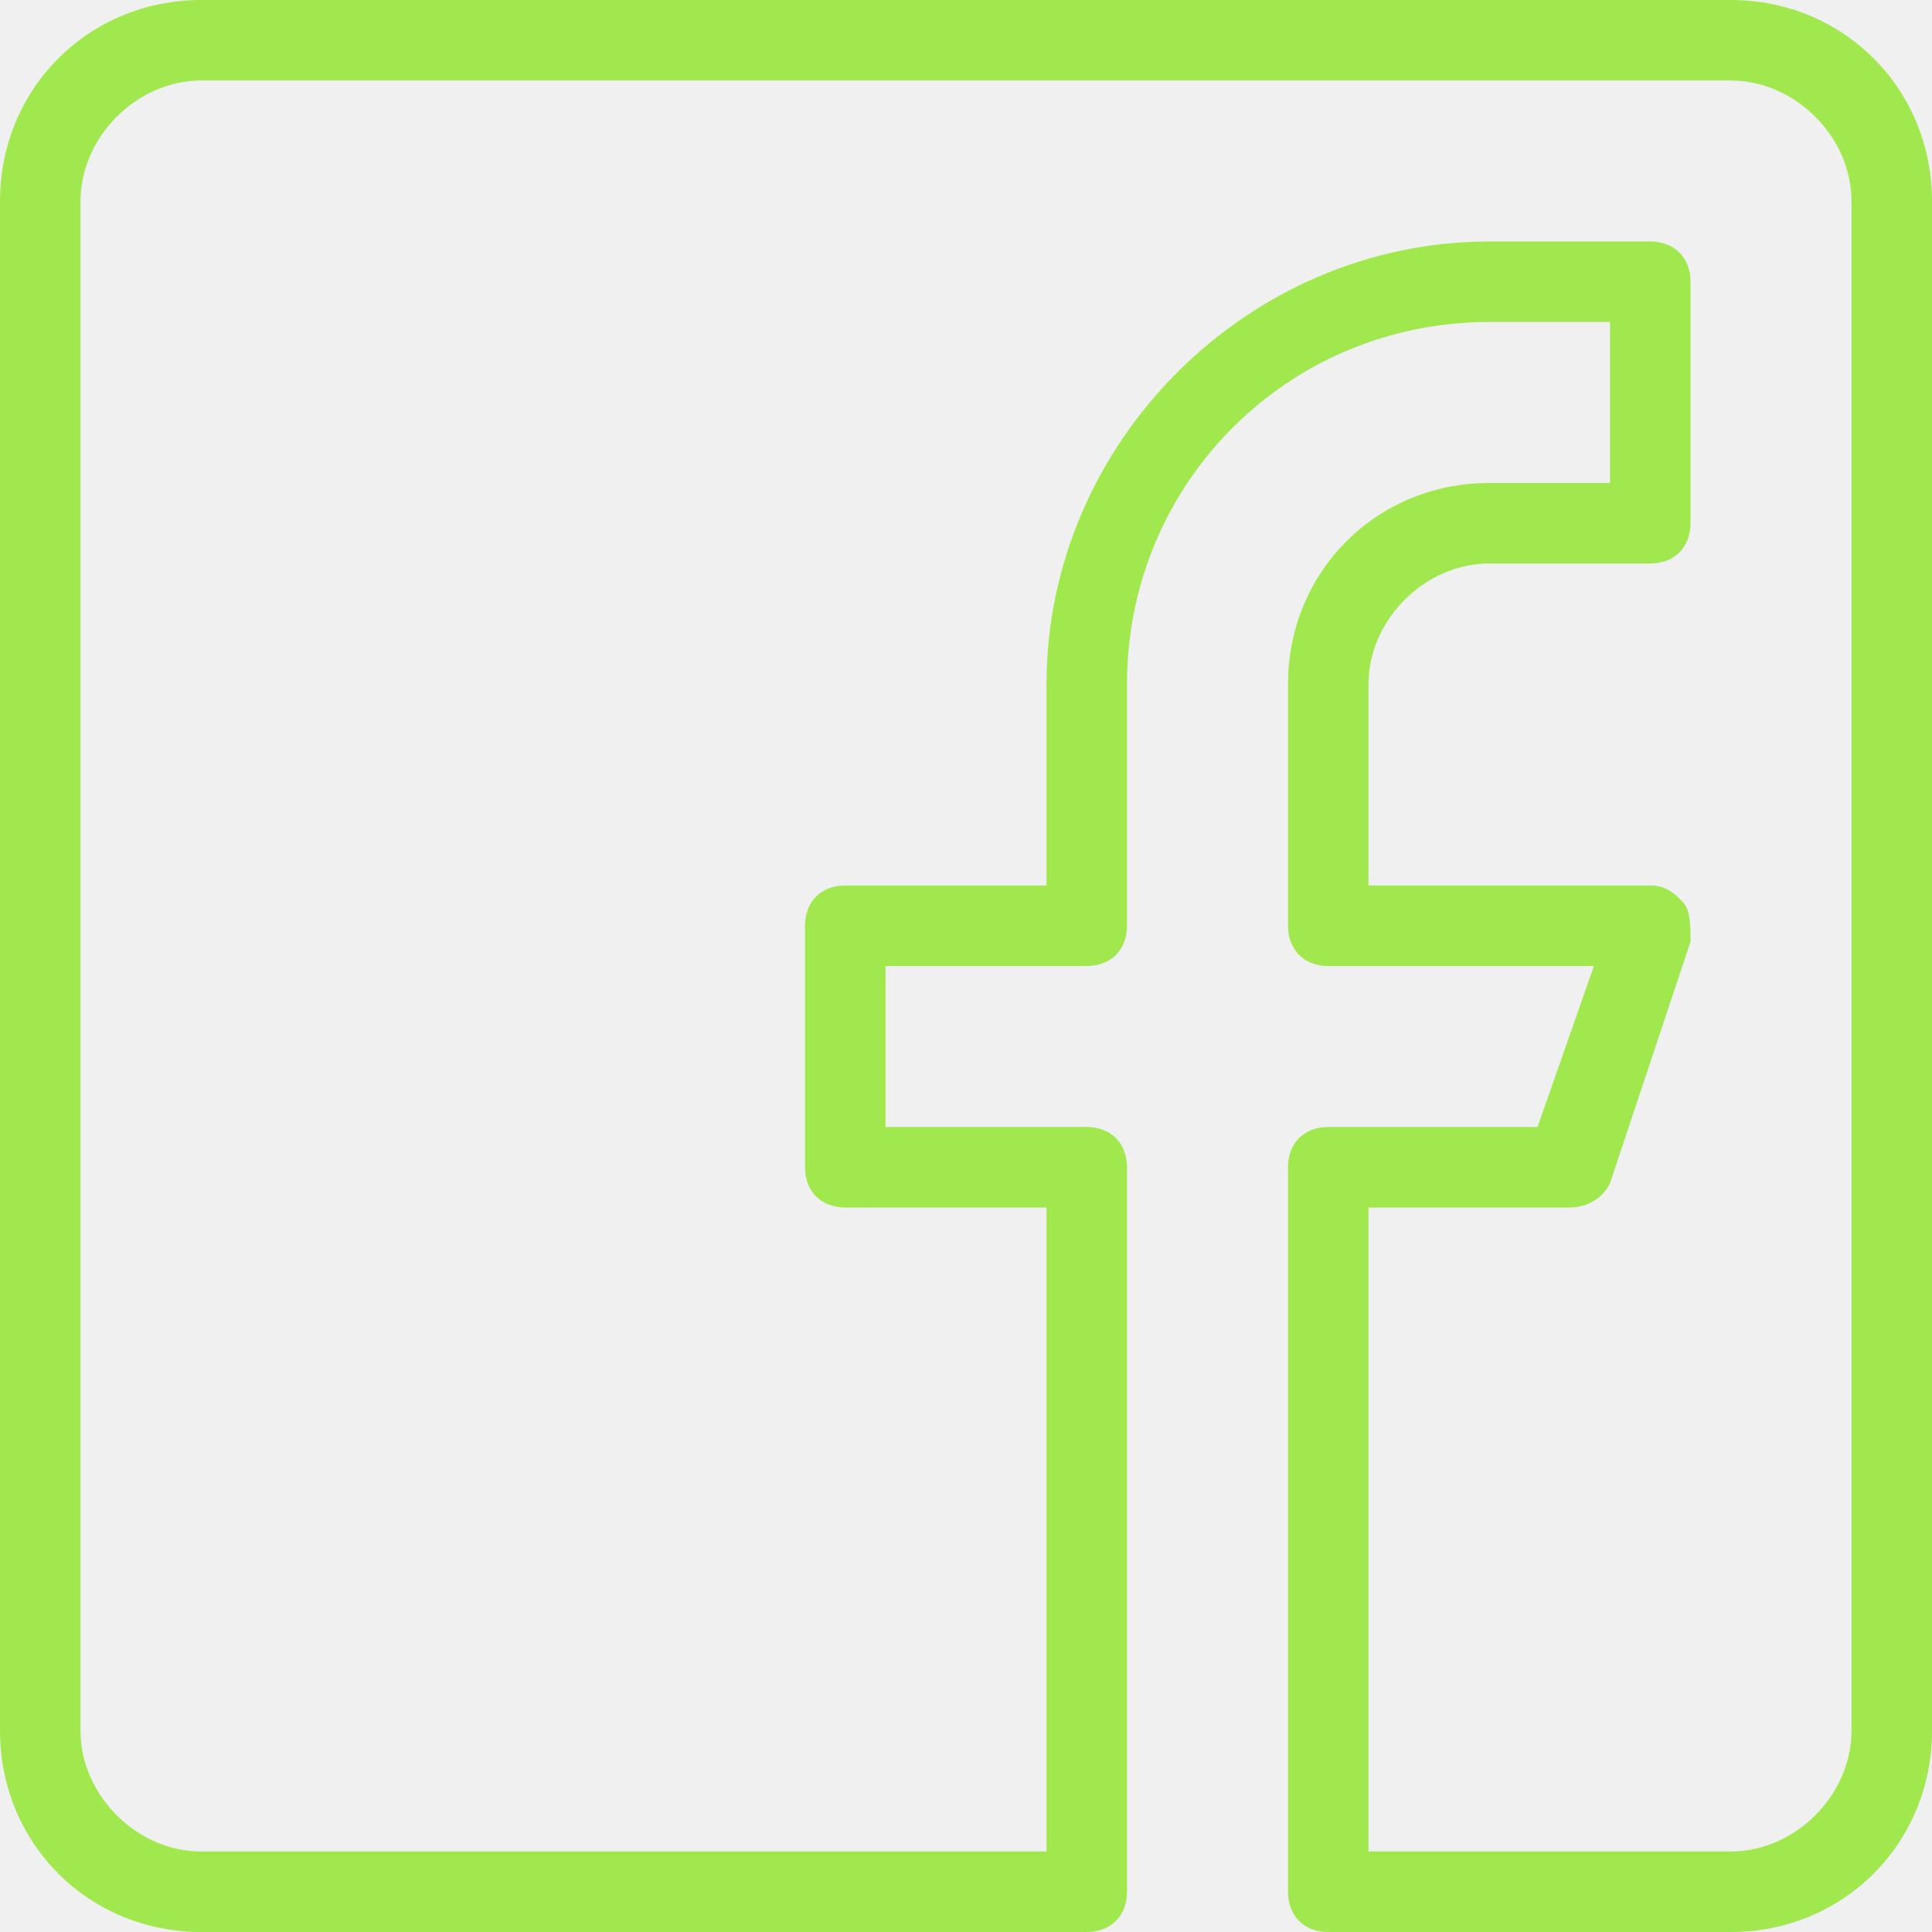
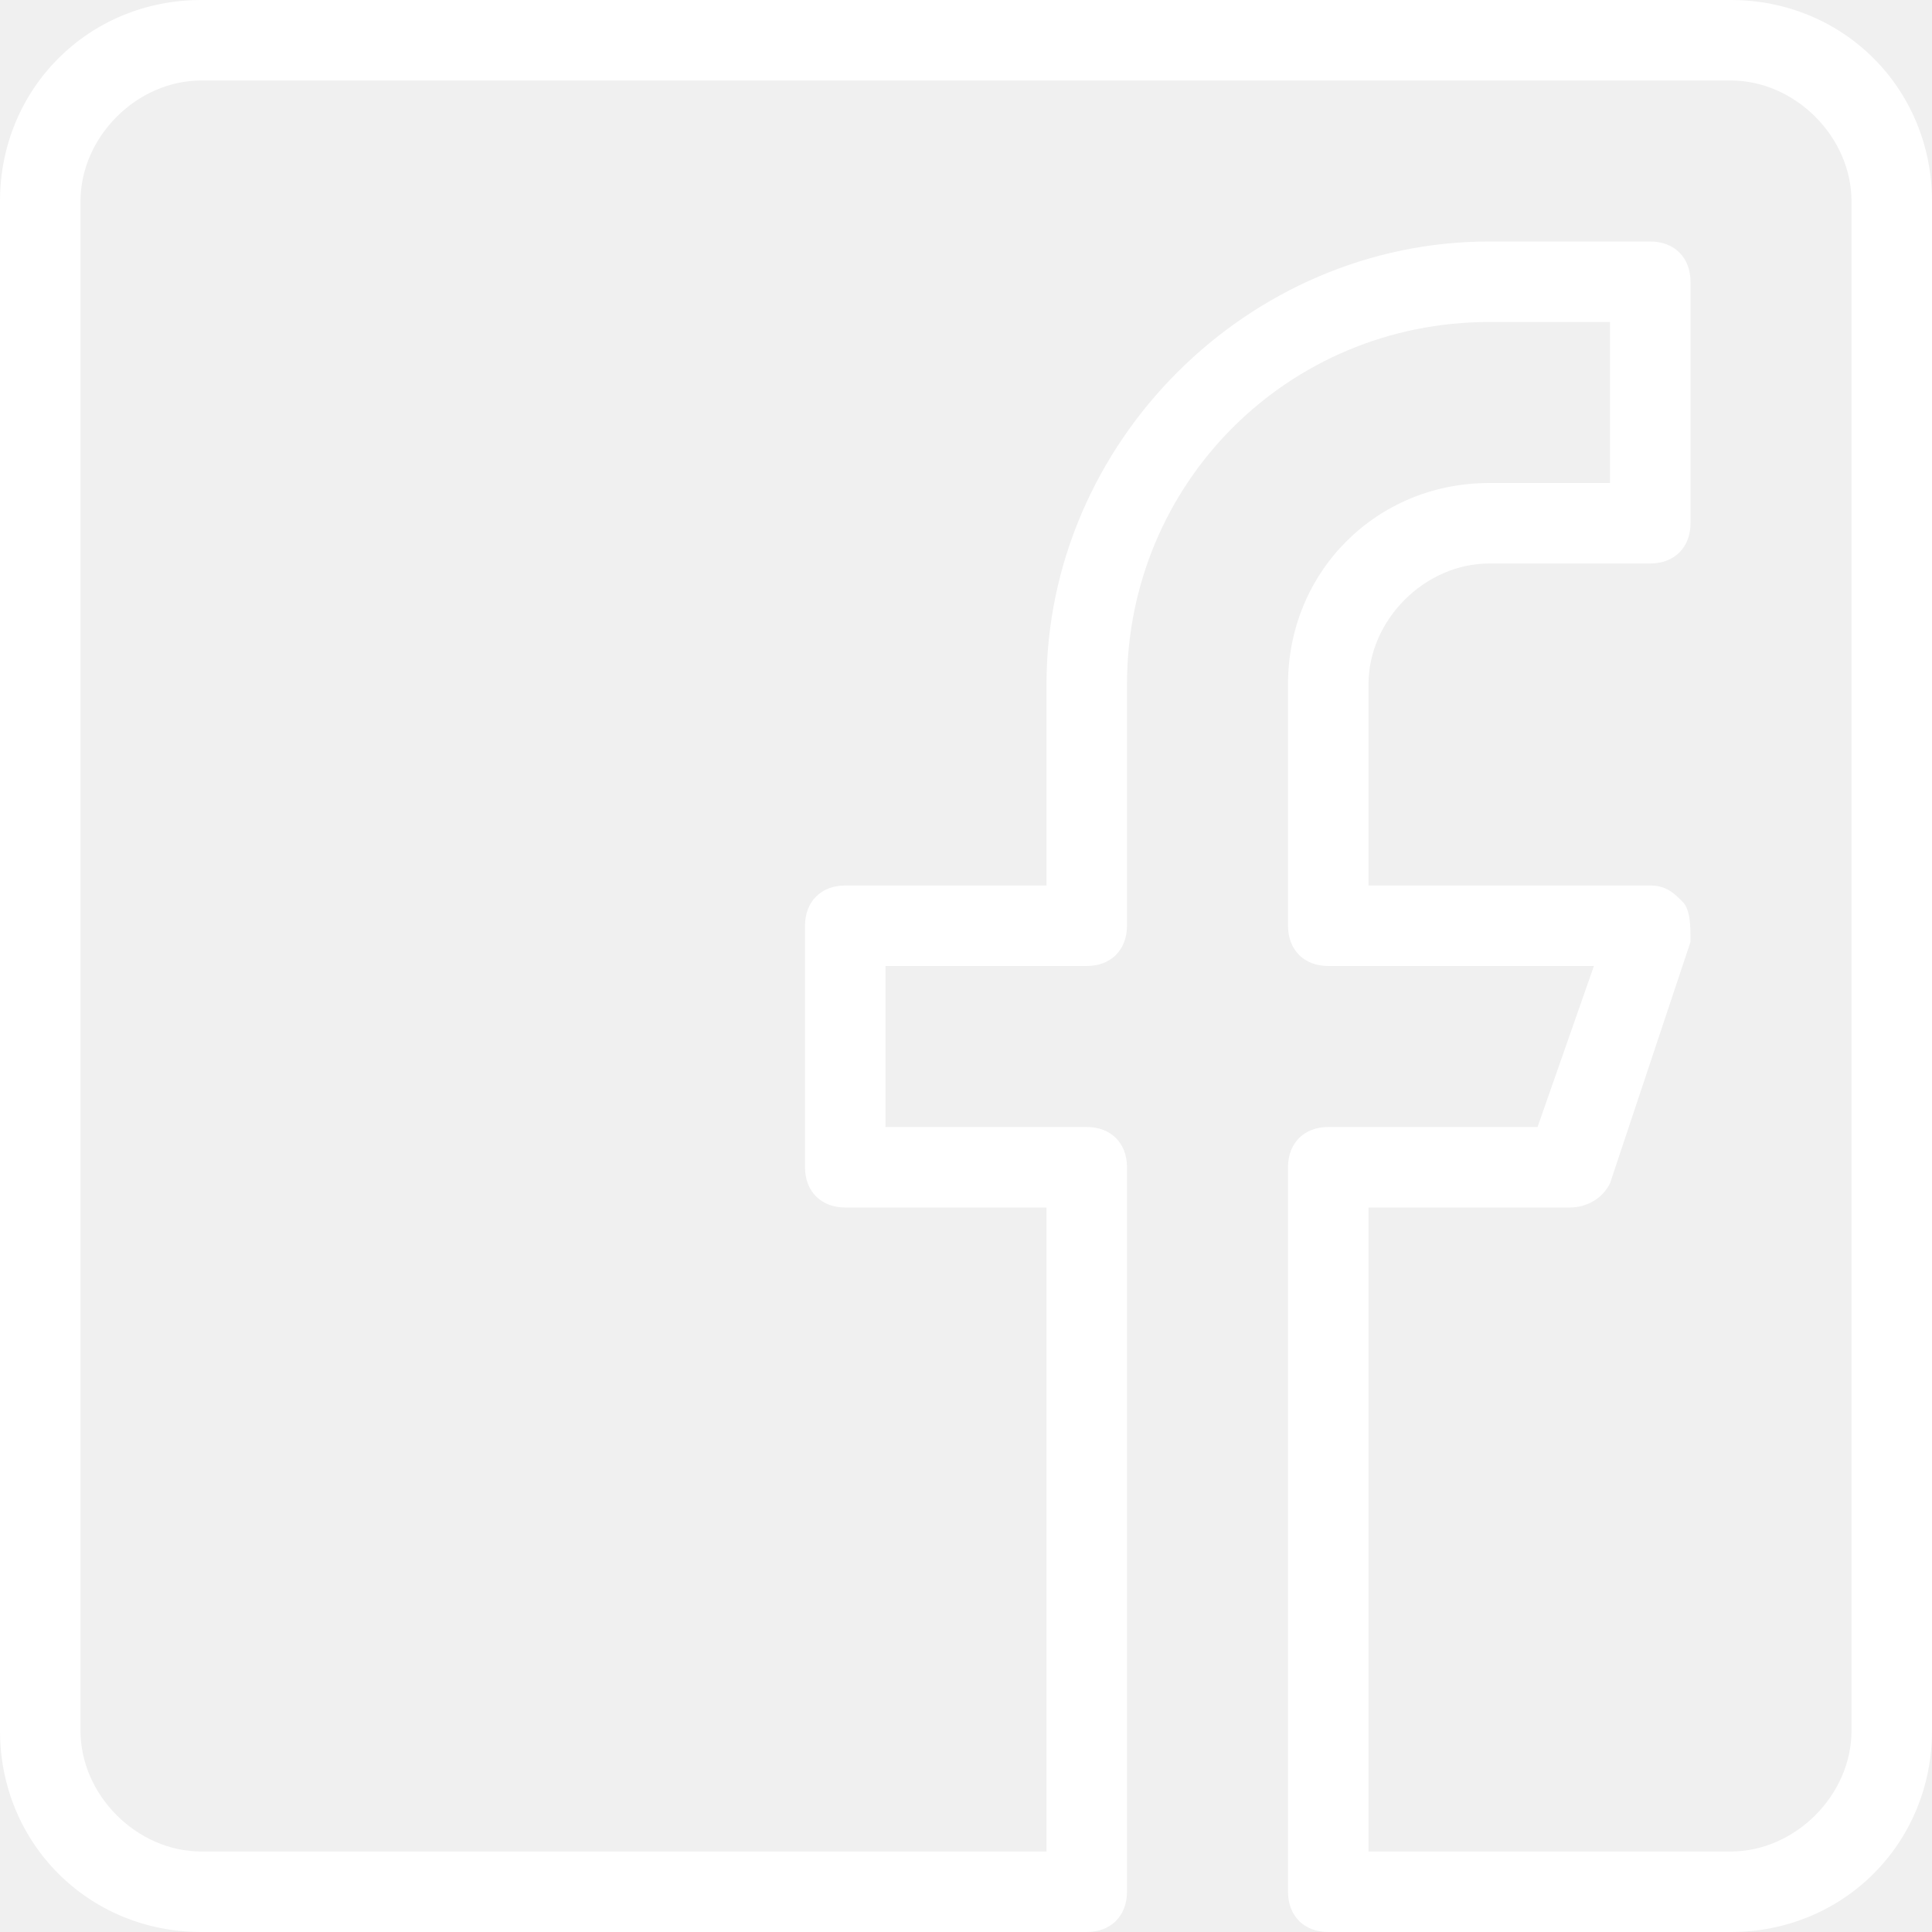
<svg xmlns="http://www.w3.org/2000/svg" version="1.1" id="Layer_1" x="0px" y="0px" viewBox="0 0 24 24" style="enable-background:new 0 0 24 24;" xml:space="preserve">
  <style type="text/css">
- 	.st0{fill:#A1E84F;}
+ 	.st0{fill:#FFFFFF;}
</style>
  <g>
    <path class="st0" d="M21.5,24h-5c-0.3,0-0.5-0.2-0.5-0.5v-9c0-0.3,0.2-0.5,0.5-0.5h2.6l0.7-2h-3.3c-0.3,0-0.5-0.2-0.5-0.5v-3   C16,7.1,17.1,6,18.5,6H20V4h-1.5C16,4,14,6,14,8.5v3c0,0.3-0.2,0.5-0.5,0.5H11v2h2.5c0.3,0,0.5,0.2,0.5,0.5v9   c0,0.3-0.2,0.5-0.5,0.5h-11C1.1,24,0,22.9,0,21.5v-19C0,1.1,1.1,0,2.5,0h19C22.9,0,24,1.1,24,2.5v19C24,22.9,22.9,24,21.5,24z    M17,23h4.5c0.8,0,1.5-0.7,1.5-1.5v-19C23,1.7,22.3,1,21.5,1h-19C1.7,1,1,1.7,1,2.5v19C1,22.3,1.7,23,2.5,23H13v-8h-2.5   c-0.3,0-0.5-0.2-0.5-0.5v-3c0-0.3,0.2-0.5,0.5-0.5H13V8.5c0-3,2.5-5.5,5.5-5.5h2C20.8,3,21,3.2,21,3.5v3C21,6.8,20.8,7,20.5,7h-2   C17.7,7,17,7.7,17,8.5V11h3.5c0.2,0,0.3,0.1,0.4,0.2c0.1,0.1,0.1,0.3,0.1,0.5l-1,3c-0.1,0.2-0.3,0.3-0.5,0.3H17V23z" />
  </g>
</svg>
